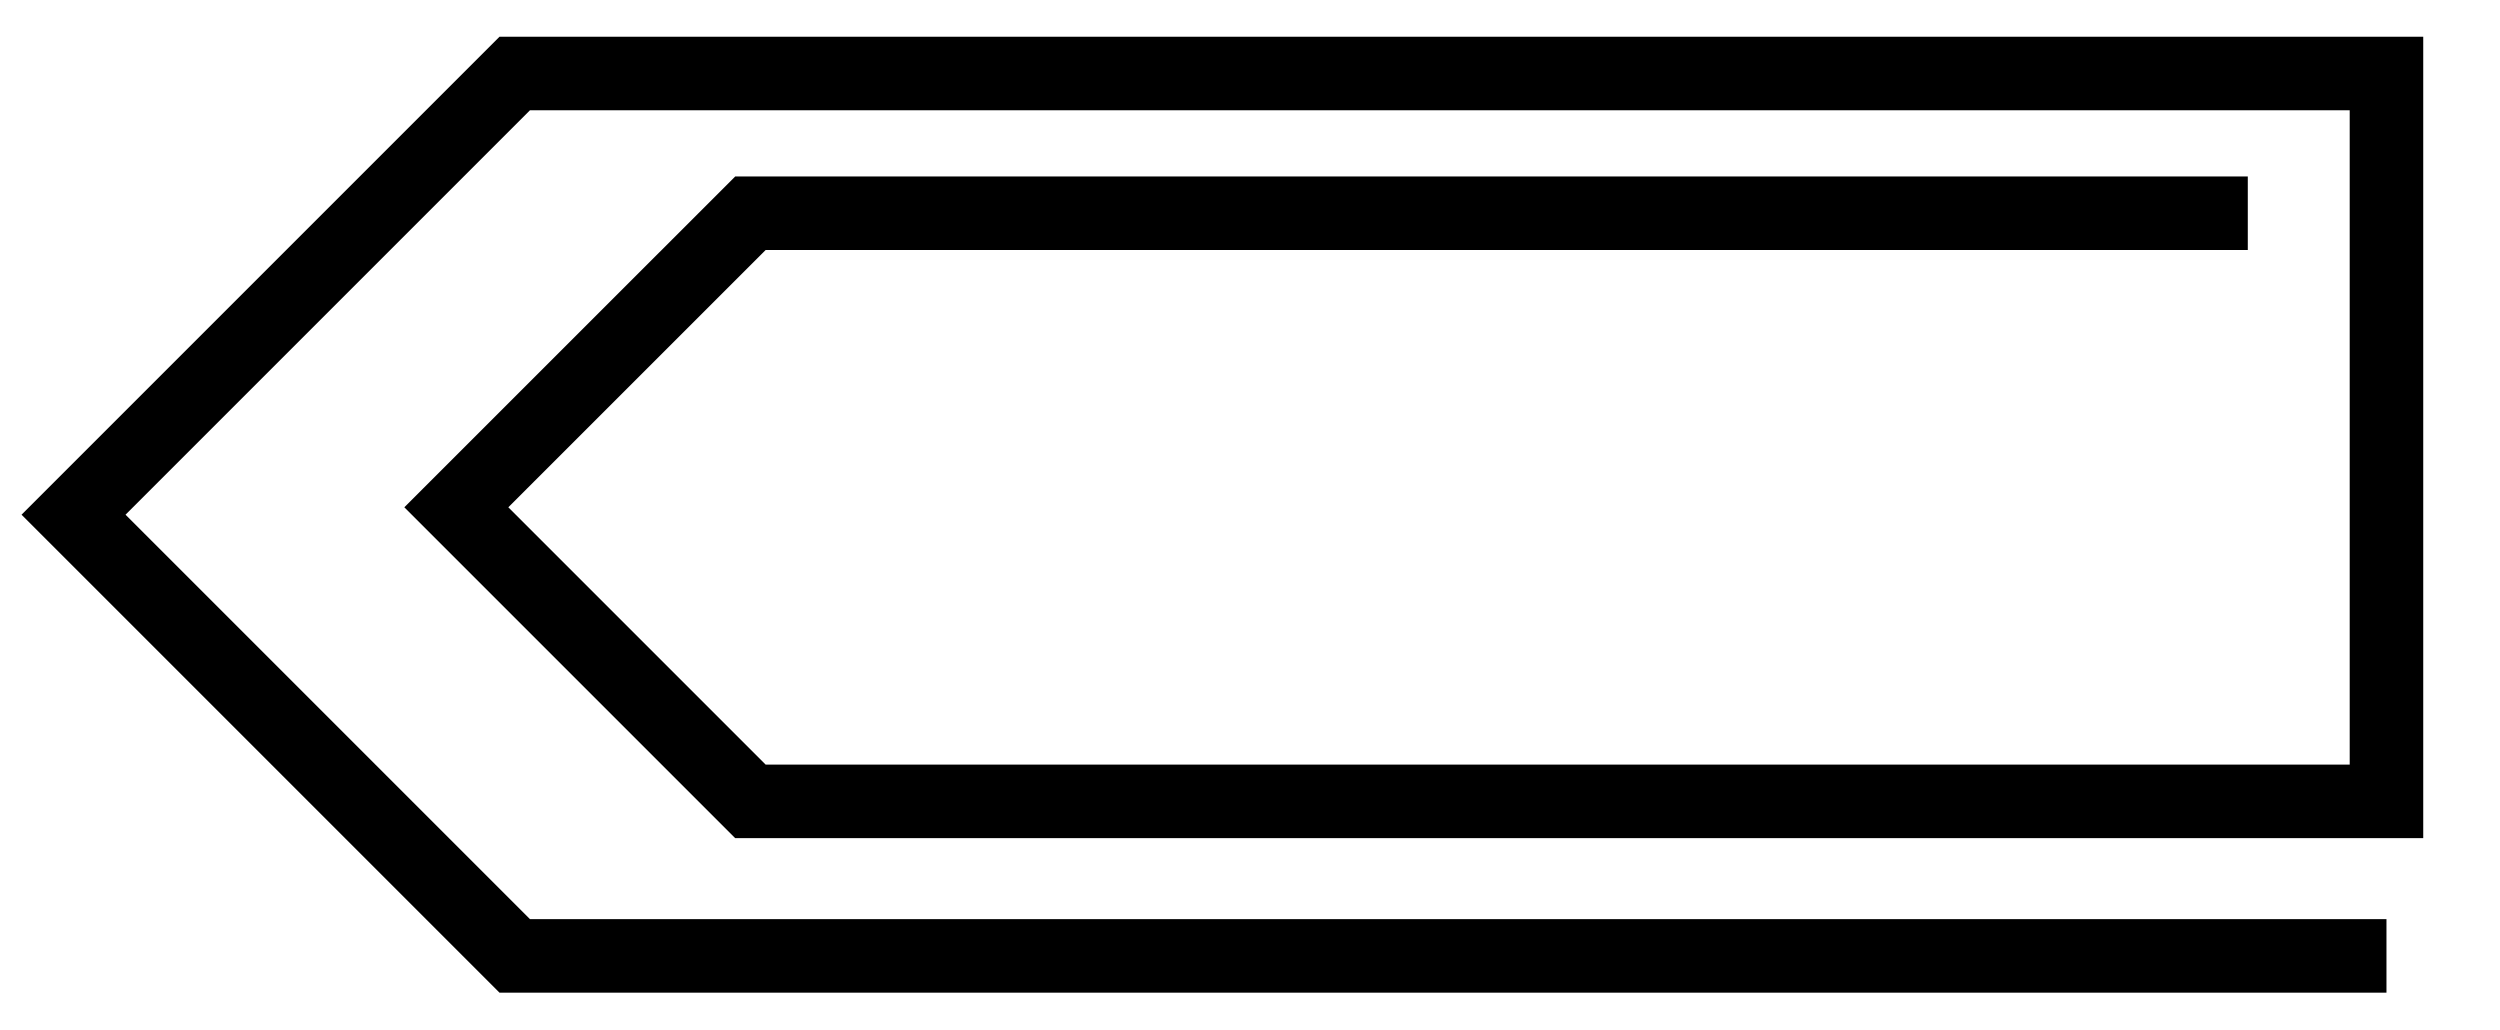
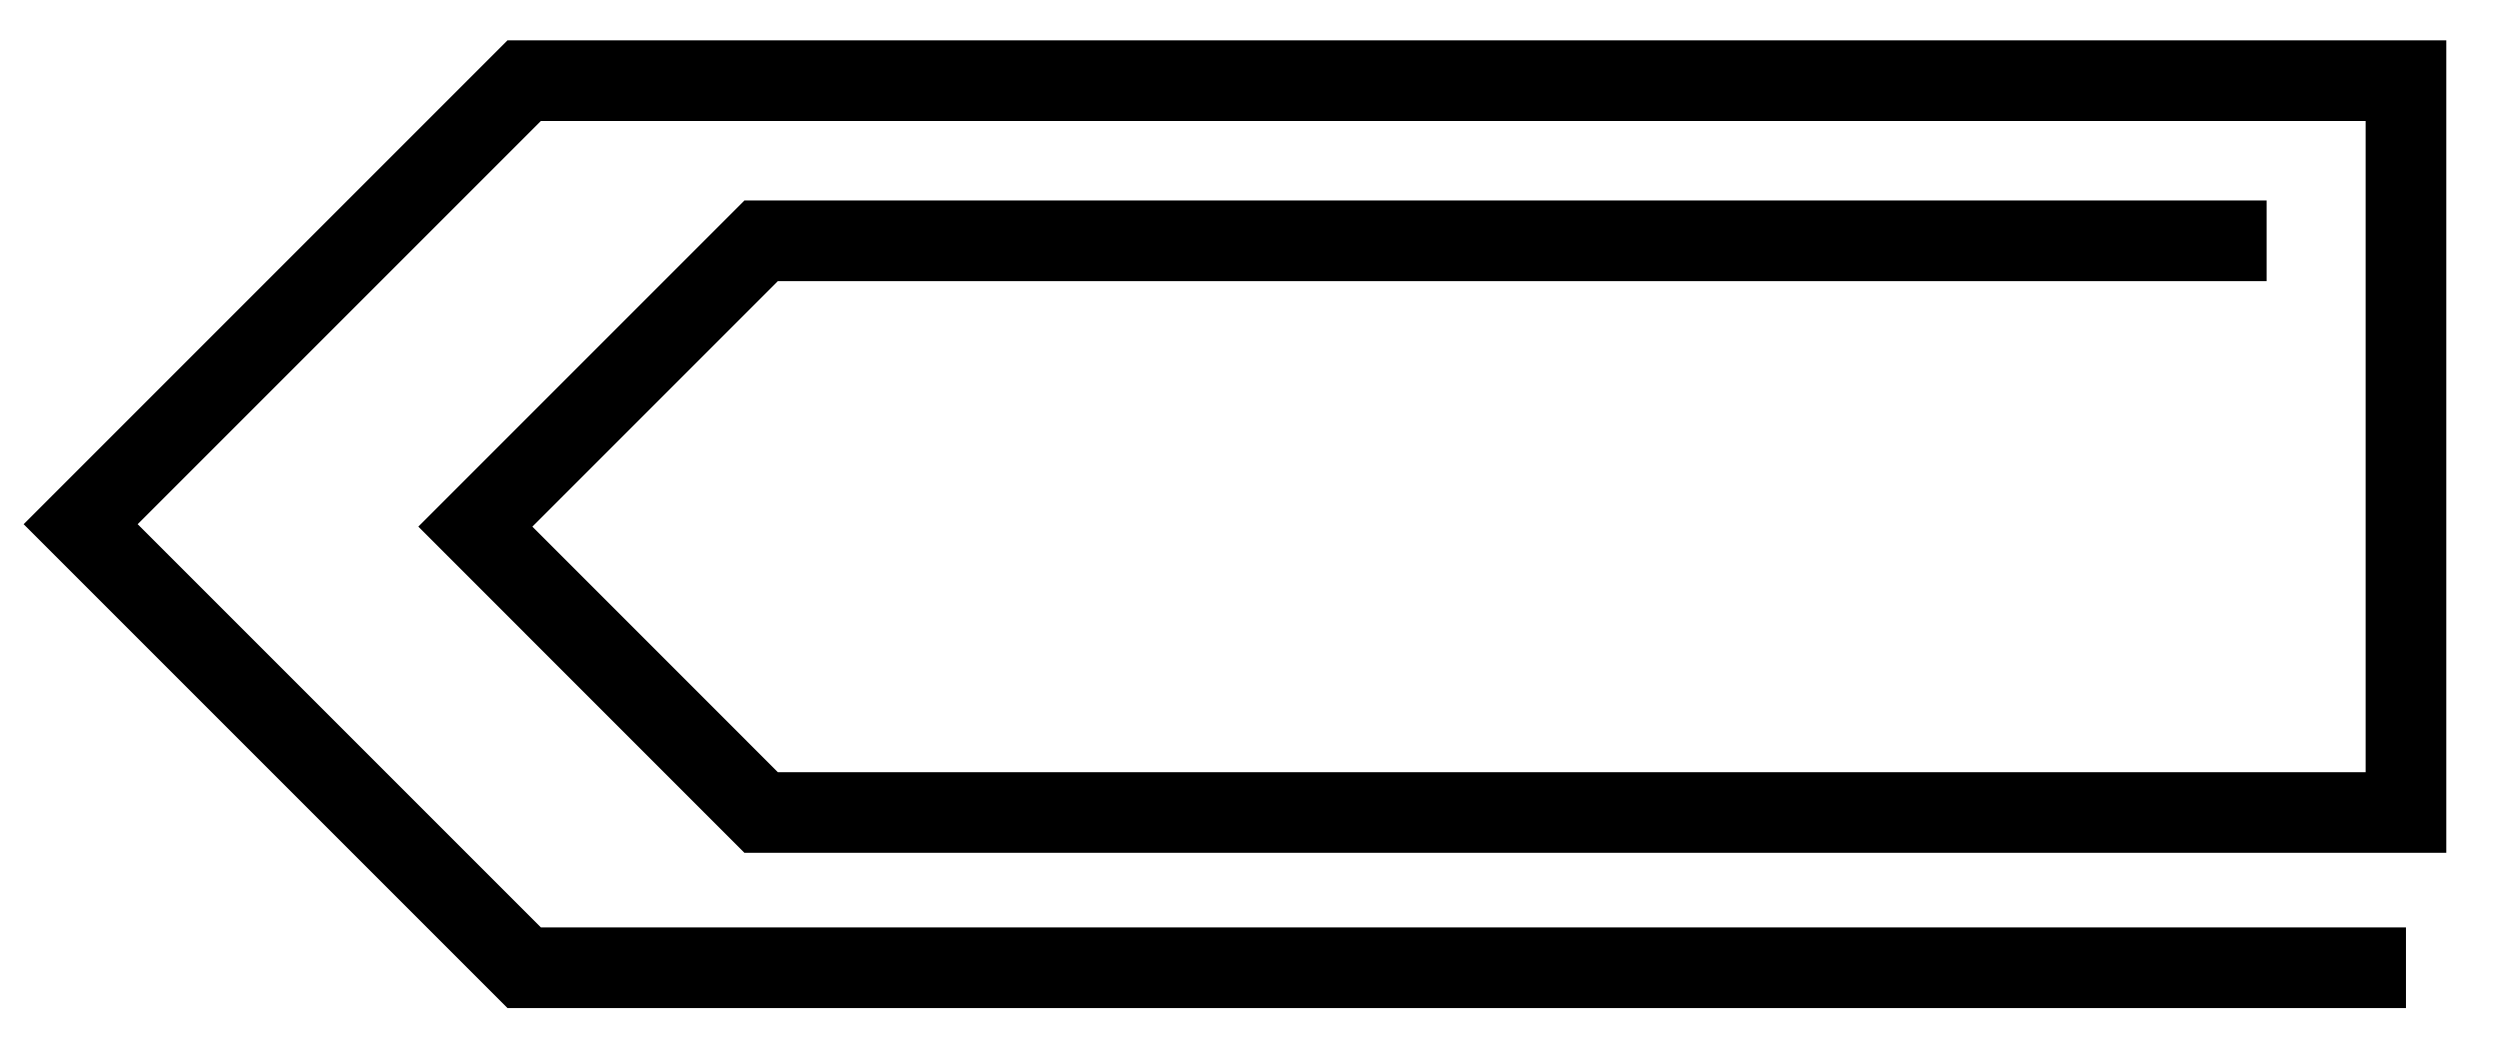
- <svg xmlns="http://www.w3.org/2000/svg" height="14" width="34">
-   <path d="M 30.57,2.9 10.206,2.9 6.206,6.899 10.206,10.899 32.456,10.899 32.456,1 7,1 1,7 7,13 32.456,13" stroke="black" stroke-width="1" fill="none" />
+ <svg xmlns="http://www.w3.org/2000/svg" height="13" width="31">
+   <path d="M 28.106,2.986 9.438,2.986 5.894,6.53 9.438,10.075 29.834,10.075 29.834,1 6.5,1 1,6.5 6.5,12 29.834,12" stroke="black" stroke-width="1" fill="none" />
</svg>
